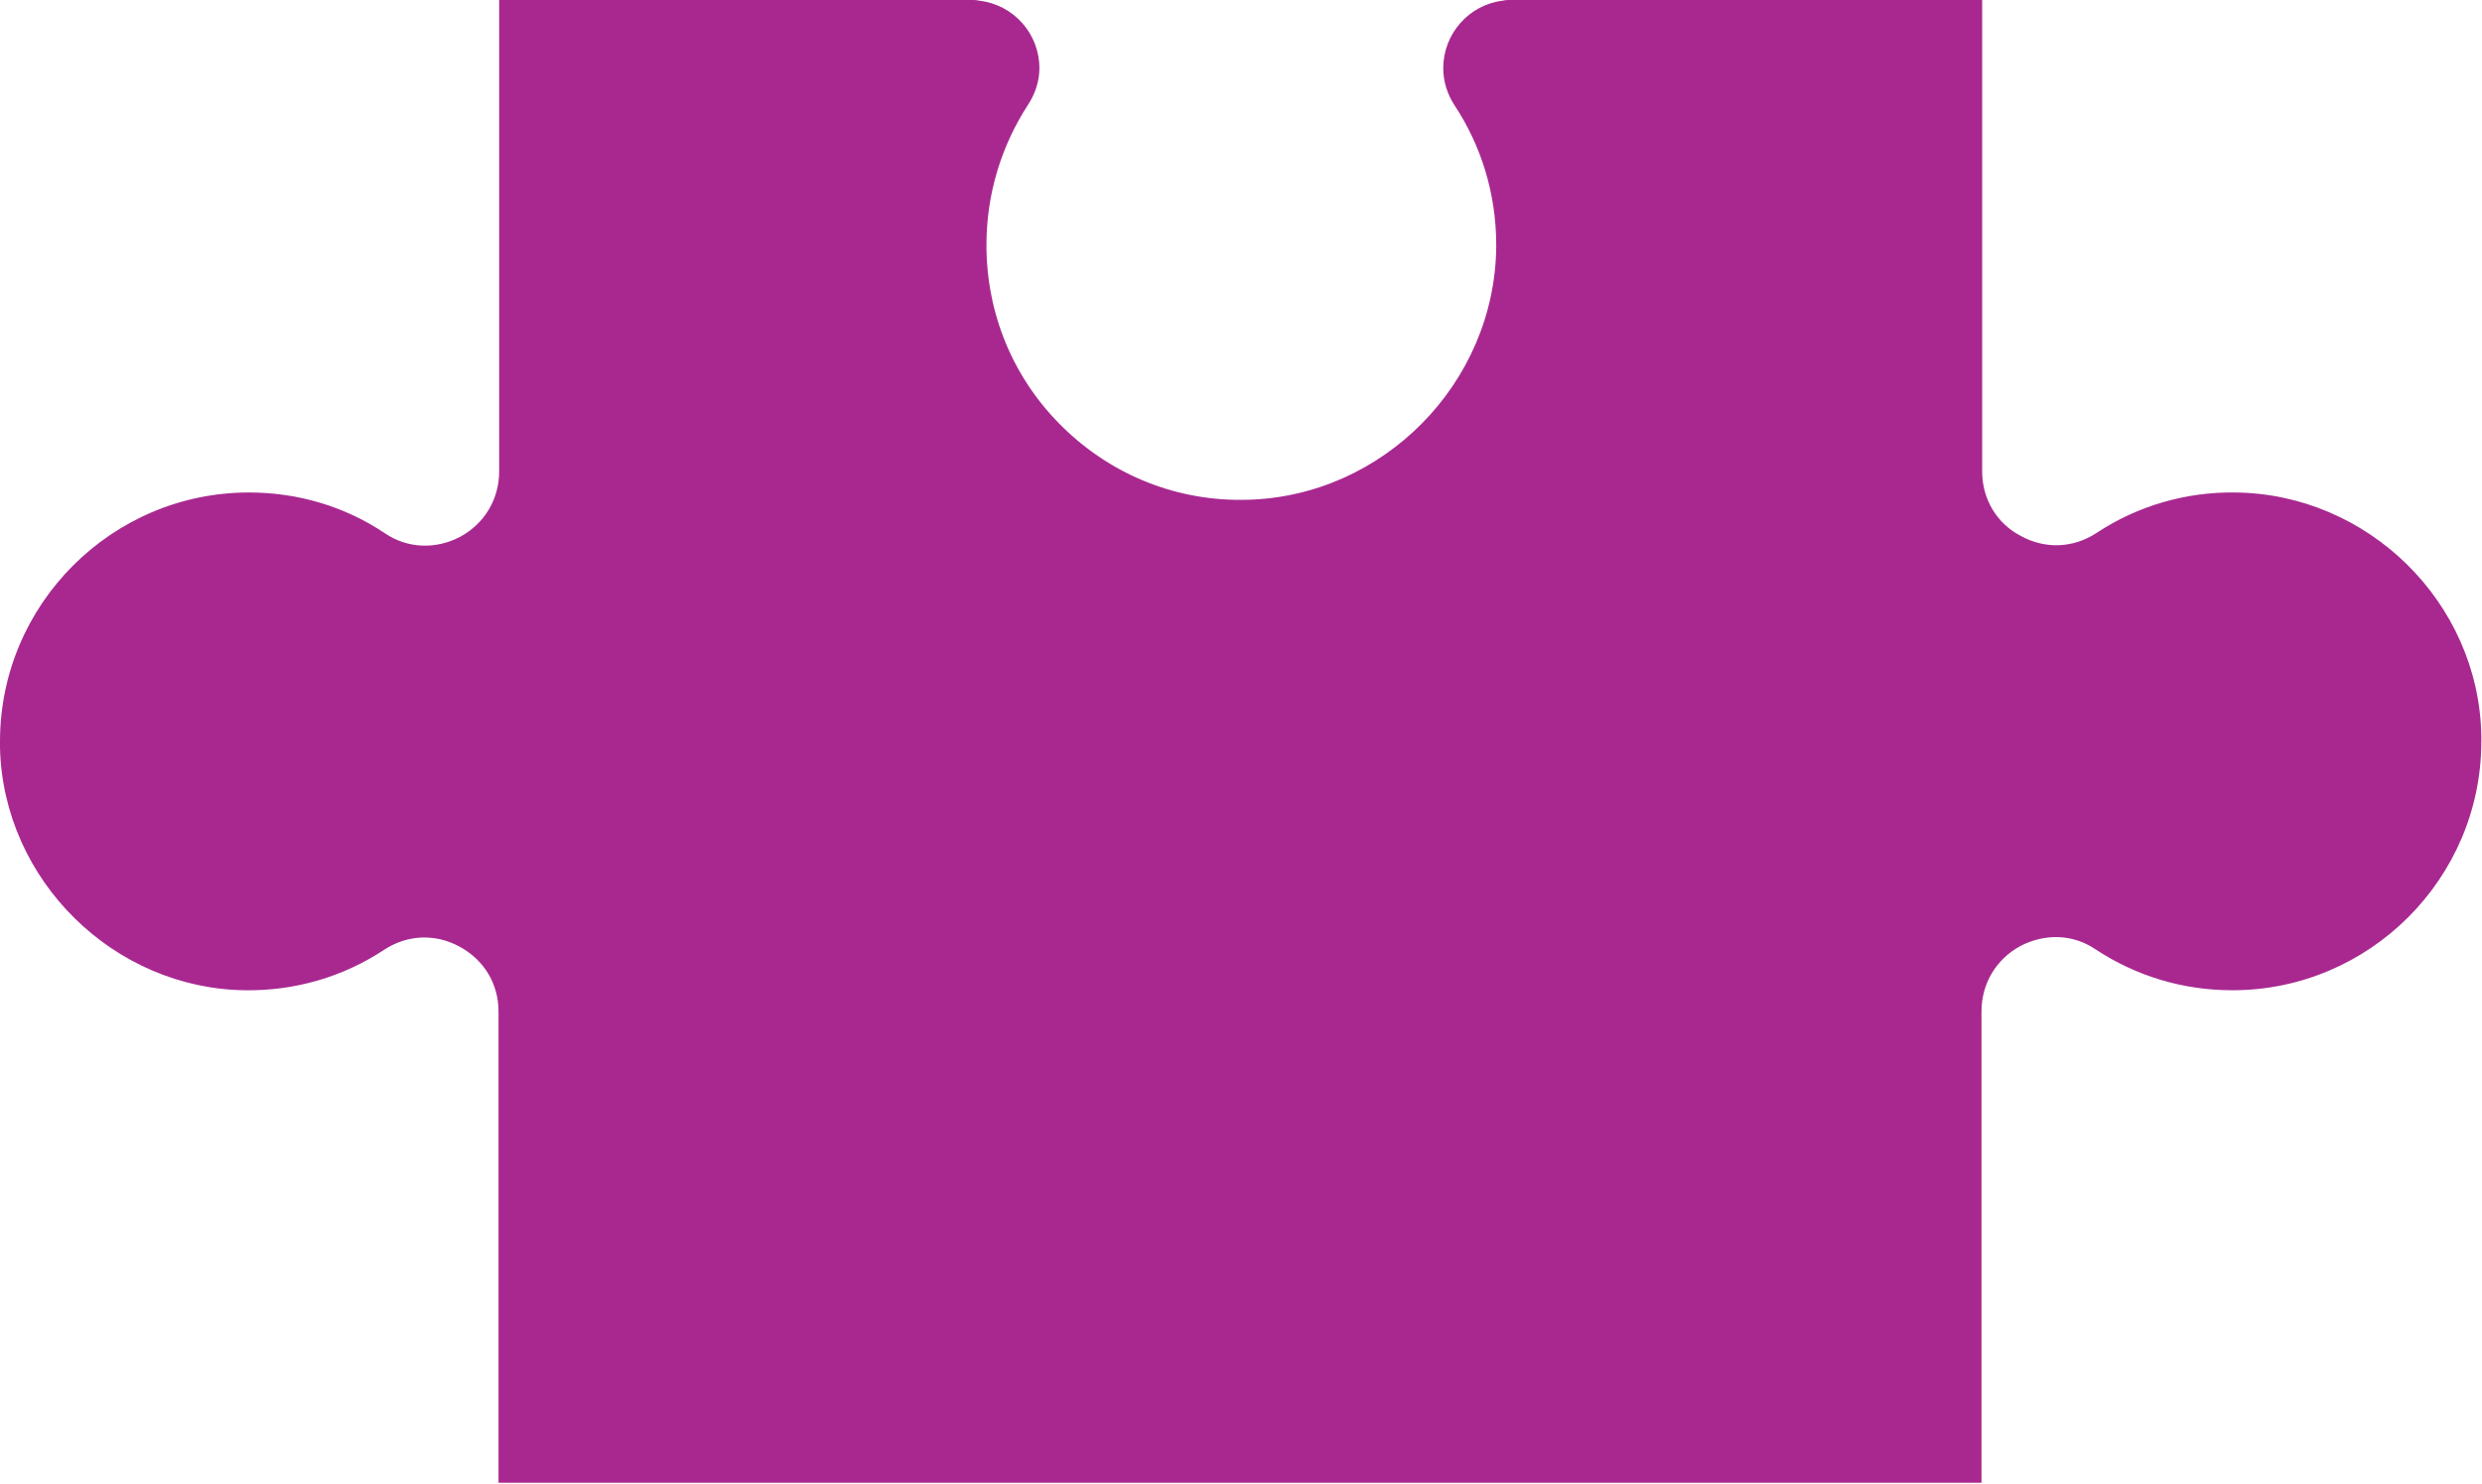
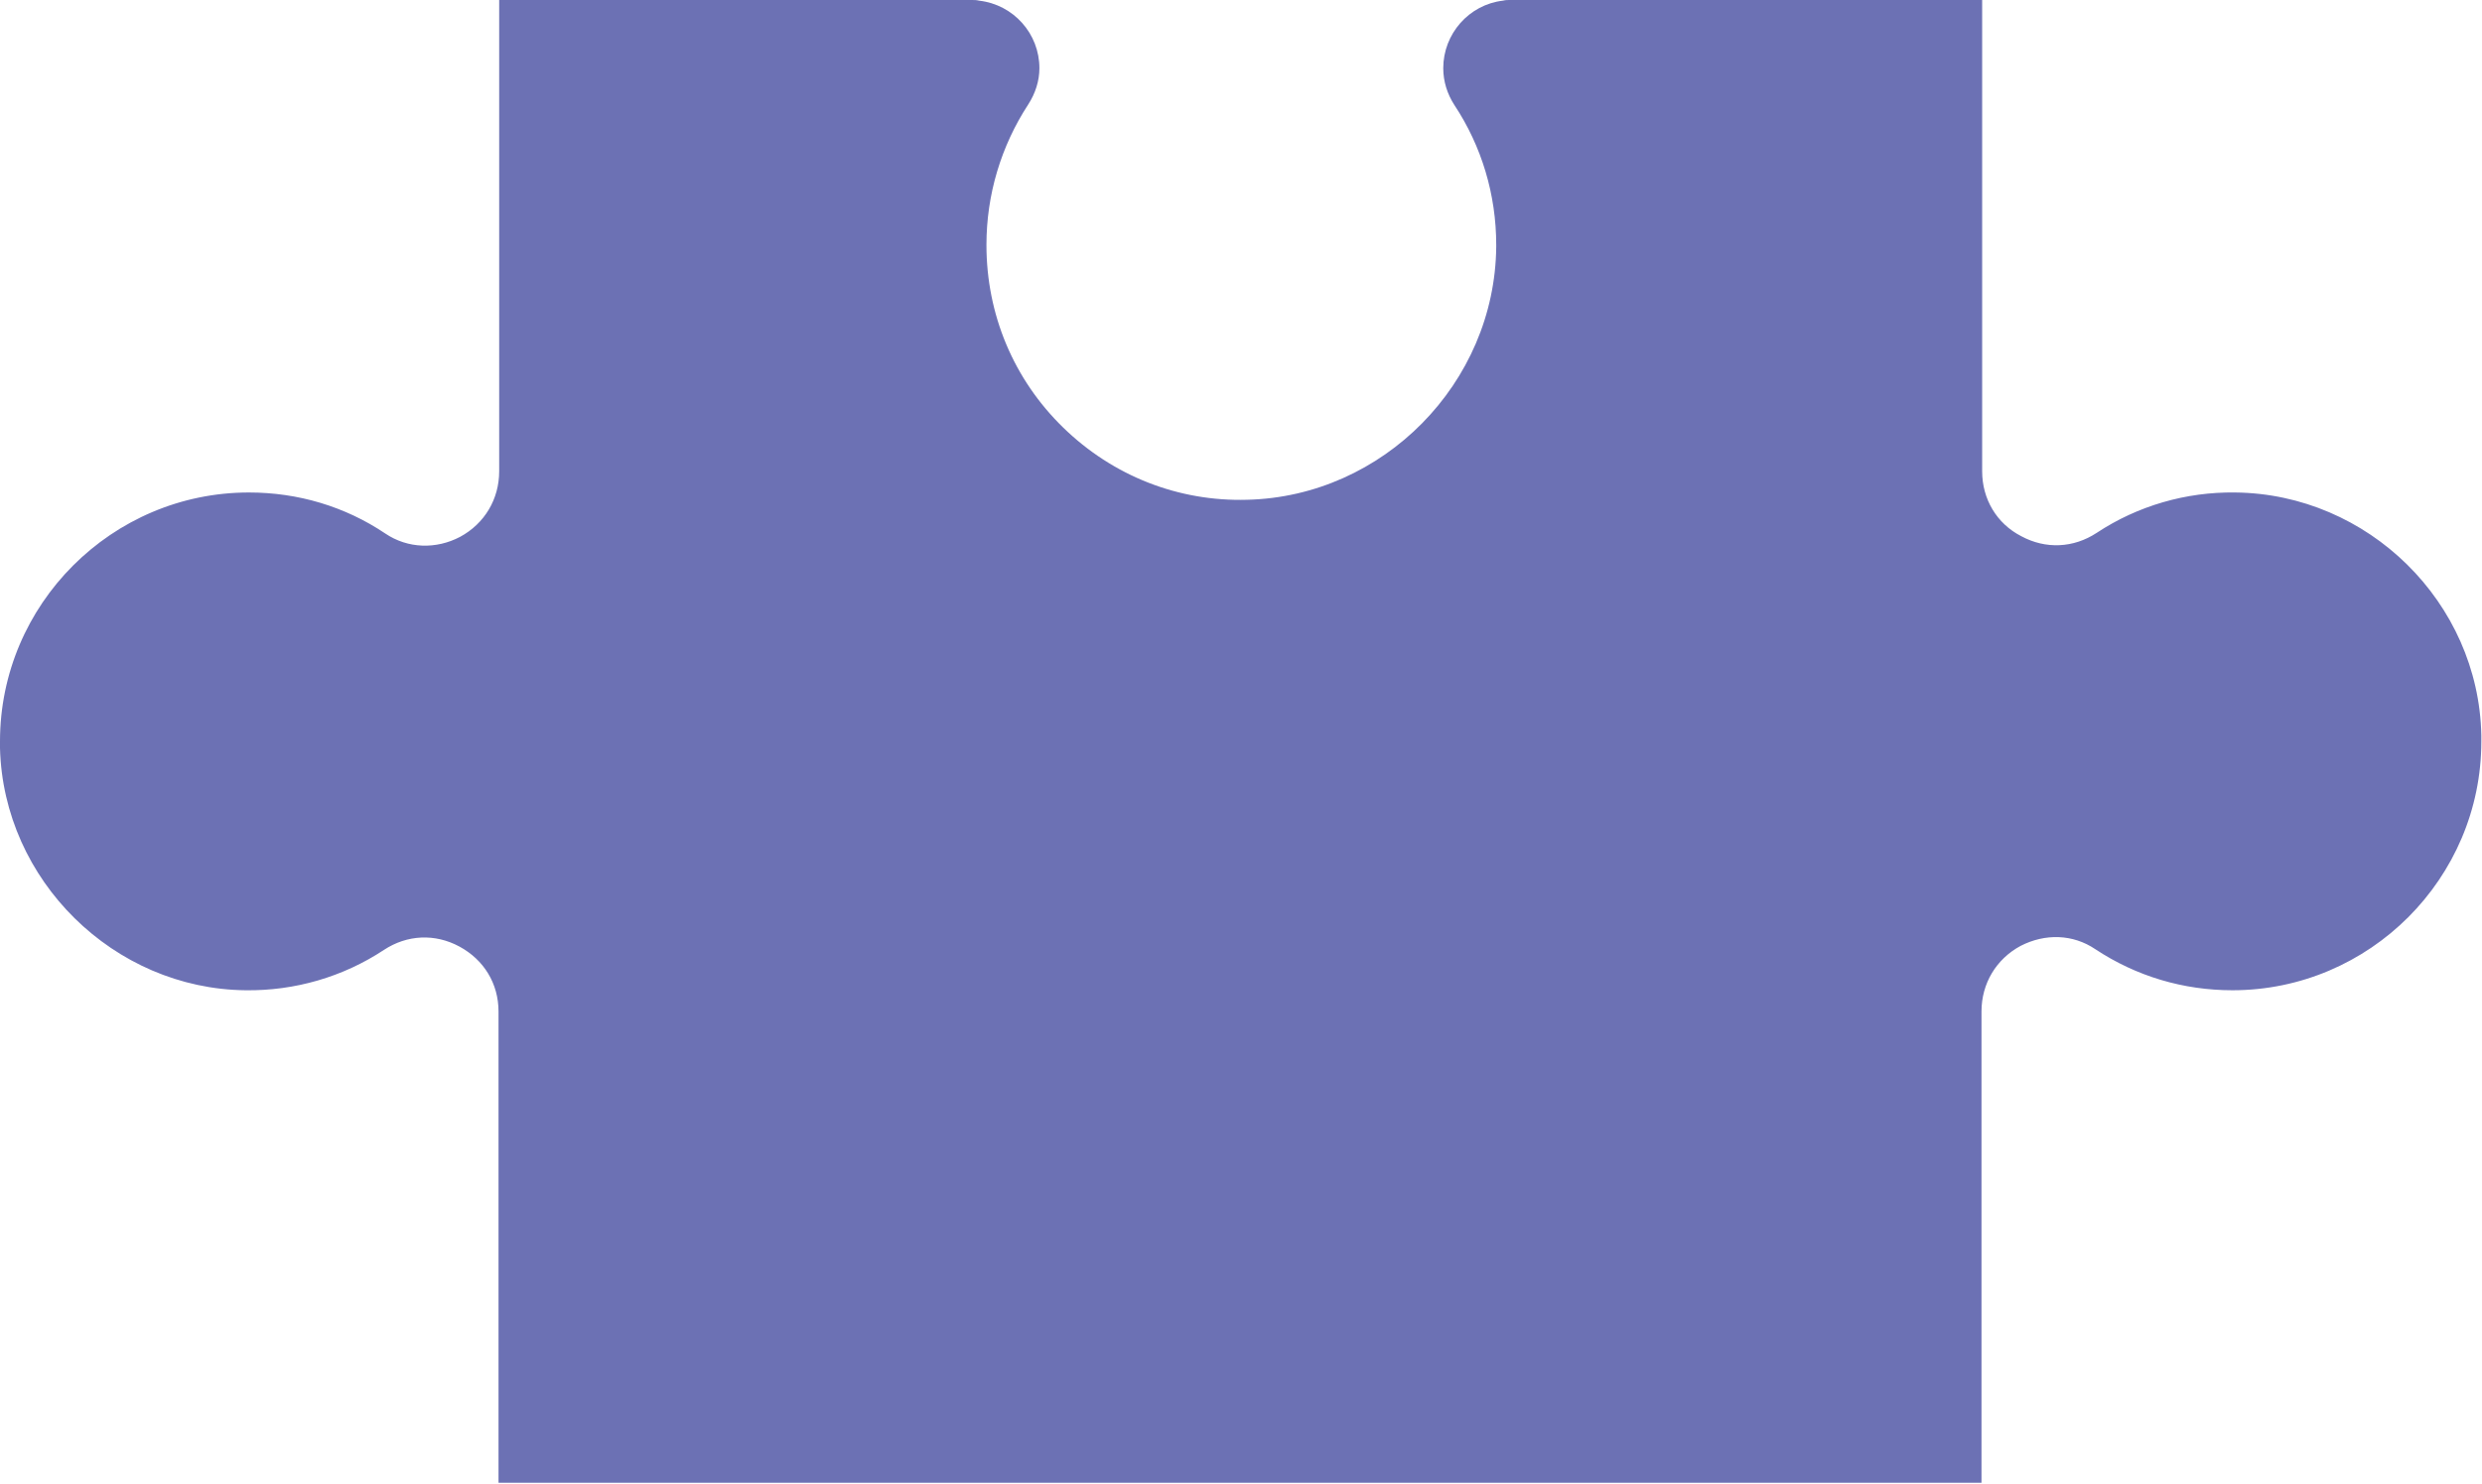
<svg xmlns="http://www.w3.org/2000/svg" version="1.1" id="Layer_1" x="0px" y="0px" viewBox="0 0 374.9 224.1" style="enable-background:new 0 0 374.9 224.1;" xml:space="preserve">
  <style type="text/css">
- 	.st0{fill:#A82890;}
+ 	.st0{fill:#6C71B4;}
</style>
-   <path class="st0" d="M0,112c0-20.7,16.9-37.6,37.6-37.6c7.4,0,14.5,2.1,20.6,6.2c3.4,2.3,7.7,2.4,11.3,0.5c3.7-2,5.9-5.7,5.9-9.9V0  h71.2c0.1,0,0.1,0,0.2,0c0.4,0,0.7,0,1.1,0.1c5.2,0.6,9.1,5,9.1,10.2c0,1.9-0.6,3.8-1.7,5.5c-4.1,6.3-6.3,13.6-6.3,21.2  c0,10.5,4.1,20.3,11.6,27.6c7.5,7.3,17.4,11.2,27.8,10.9c20.5-0.5,37.4-17.6,37.6-38.2V37c0-7.6-2.2-14.9-6.3-21.1  c-1.1-1.7-1.7-3.6-1.7-5.6c0-5.2,3.9-9.6,9-10.2c0.4-0.1,0.7-0.1,1-0.1c0.1,0,0.2,0,0.2,0h71.2v71.2c0,4.2,2.2,7.9,5.9,9.8  c3.7,2,7.9,1.8,11.4-0.5c6.2-4.1,13.5-6.2,20.9-6.1c20.1,0.2,36.8,16.6,37.2,36.7c0,0.3,0,0.6,0,0.9c0,20.7-16.9,37.6-37.6,37.6  c-7.4,0-14.5-2.1-20.7-6.2c-3.4-2.3-7.6-2.4-11.3-0.5c-3.7,2-5.9,5.7-5.9,9.9V224l-224,0v-71.2c0-4.2-2.2-7.8-5.9-9.8  c-3.7-2-7.9-1.8-11.4,0.5c-6.2,4.1-13.5,6.2-20.9,6.1C17.2,149.4,0.5,133,0,113C0,112.6,0,112.3,0,112z" />
+   <path class="st0" d="M0,112c0-20.7,16.9-37.6,37.6-37.6c7.4,0,14.5,2.1,20.6,6.2c3.4,2.3,7.7,2.4,11.3,0.5c3.7-2,5.9-5.7,5.9-9.9V0  h71.2c0.1,0,0.1,0,0.2,0c0.4,0,0.7,0,1.1,0.1c5.2,0.6,9.1,5,9.1,10.2c0,1.9-0.6,3.8-1.7,5.5c-4.1,6.3-6.3,13.6-6.3,21.2  c0,10.5,4.1,20.3,11.6,27.6s17.4,11.2,27.8,10.9c20.5-0.5,37.4-17.6,37.6-38.2V37c0-7.6-2.2-14.9-6.3-21.1c-1.1-1.7-1.7-3.6-1.7-5.6  c0-5.2,3.9-9.6,9-10.2c0.4-0.1,0.7-0.1,1-0.1c0.1,0,0.2,0,0.2,0h71.2v71.2c0,4.2,2.2,7.9,5.9,9.8c3.7,2,7.9,1.8,11.4-0.5  c6.2-4.1,13.5-6.2,20.9-6.1c20.1,0.2,36.8,16.6,37.2,36.7c0,0.3,0,0.6,0,0.9c0,20.7-16.9,37.6-37.6,37.6c-7.4,0-14.5-2.1-20.7-6.2  c-3.4-2.3-7.6-2.4-11.3-0.5c-3.7,2-5.9,5.7-5.9,9.9V224h-224v-71.2c0-4.2-2.2-7.8-5.9-9.8c-3.7-2-7.9-1.8-11.4,0.5  c-6.2,4.1-13.5,6.2-20.9,6.1C17.2,149.4,0.5,133,0,113C0,112.6,0,112.3,0,112z" />
</svg>
